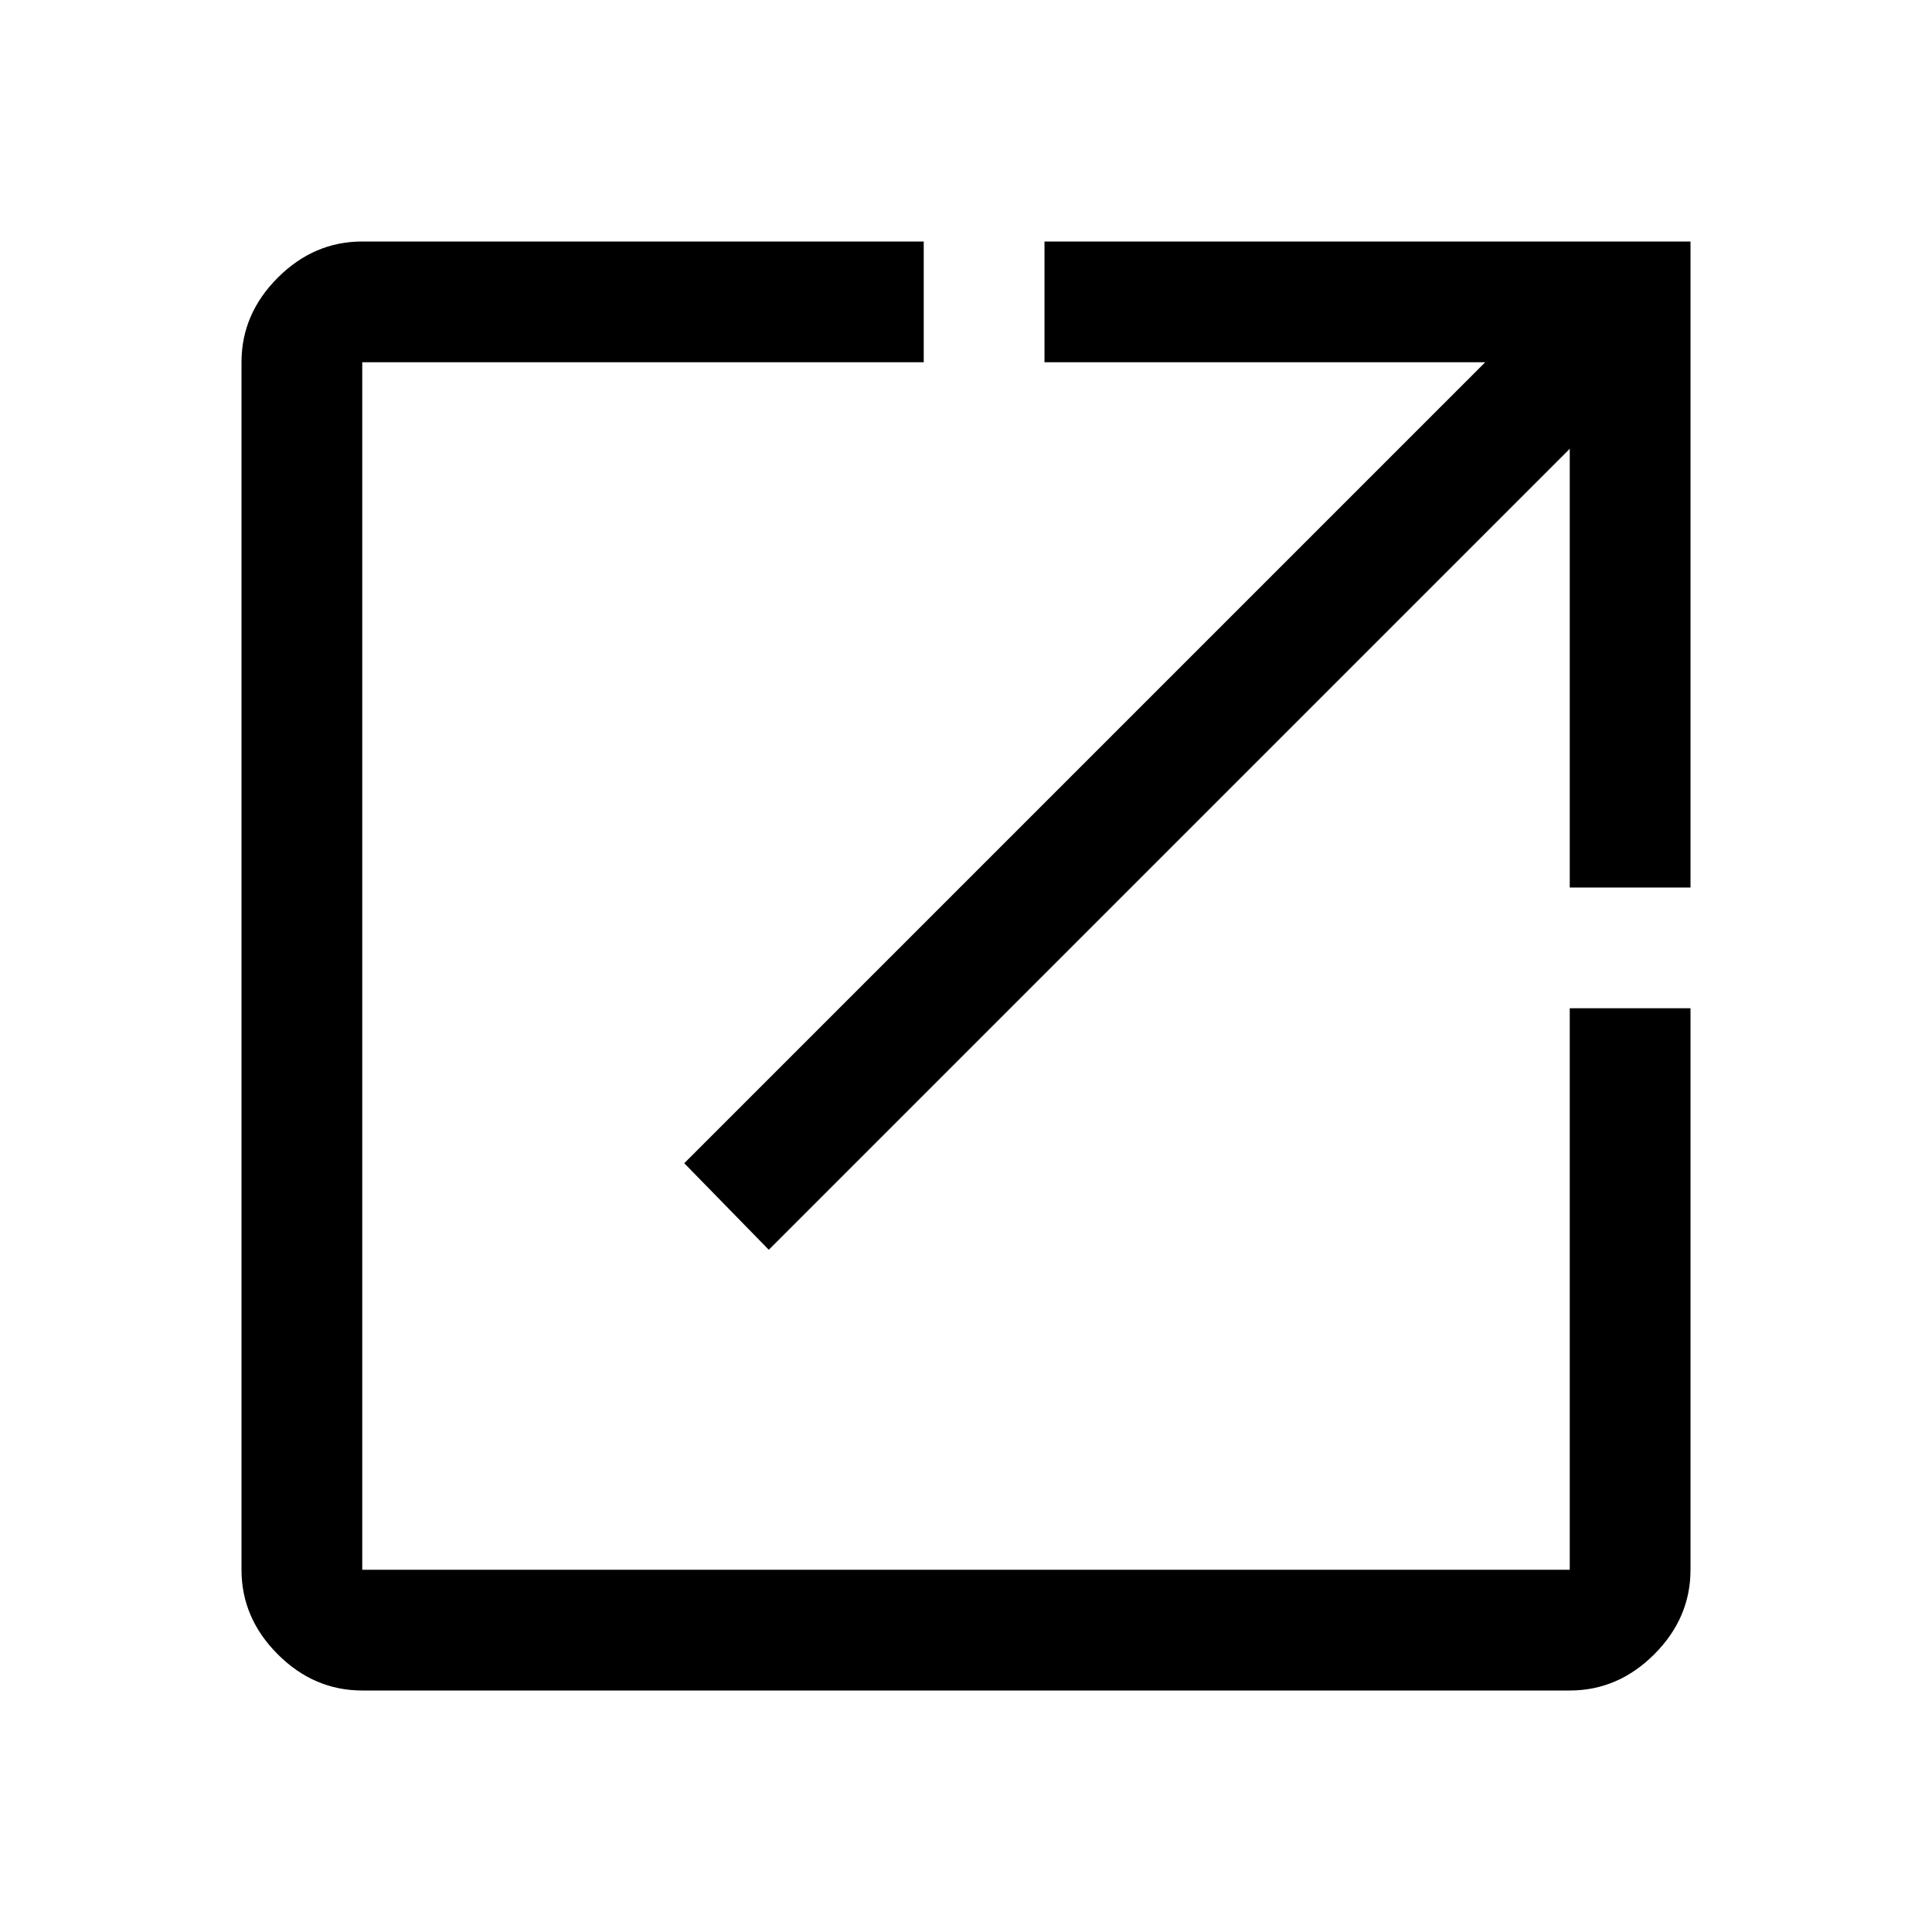
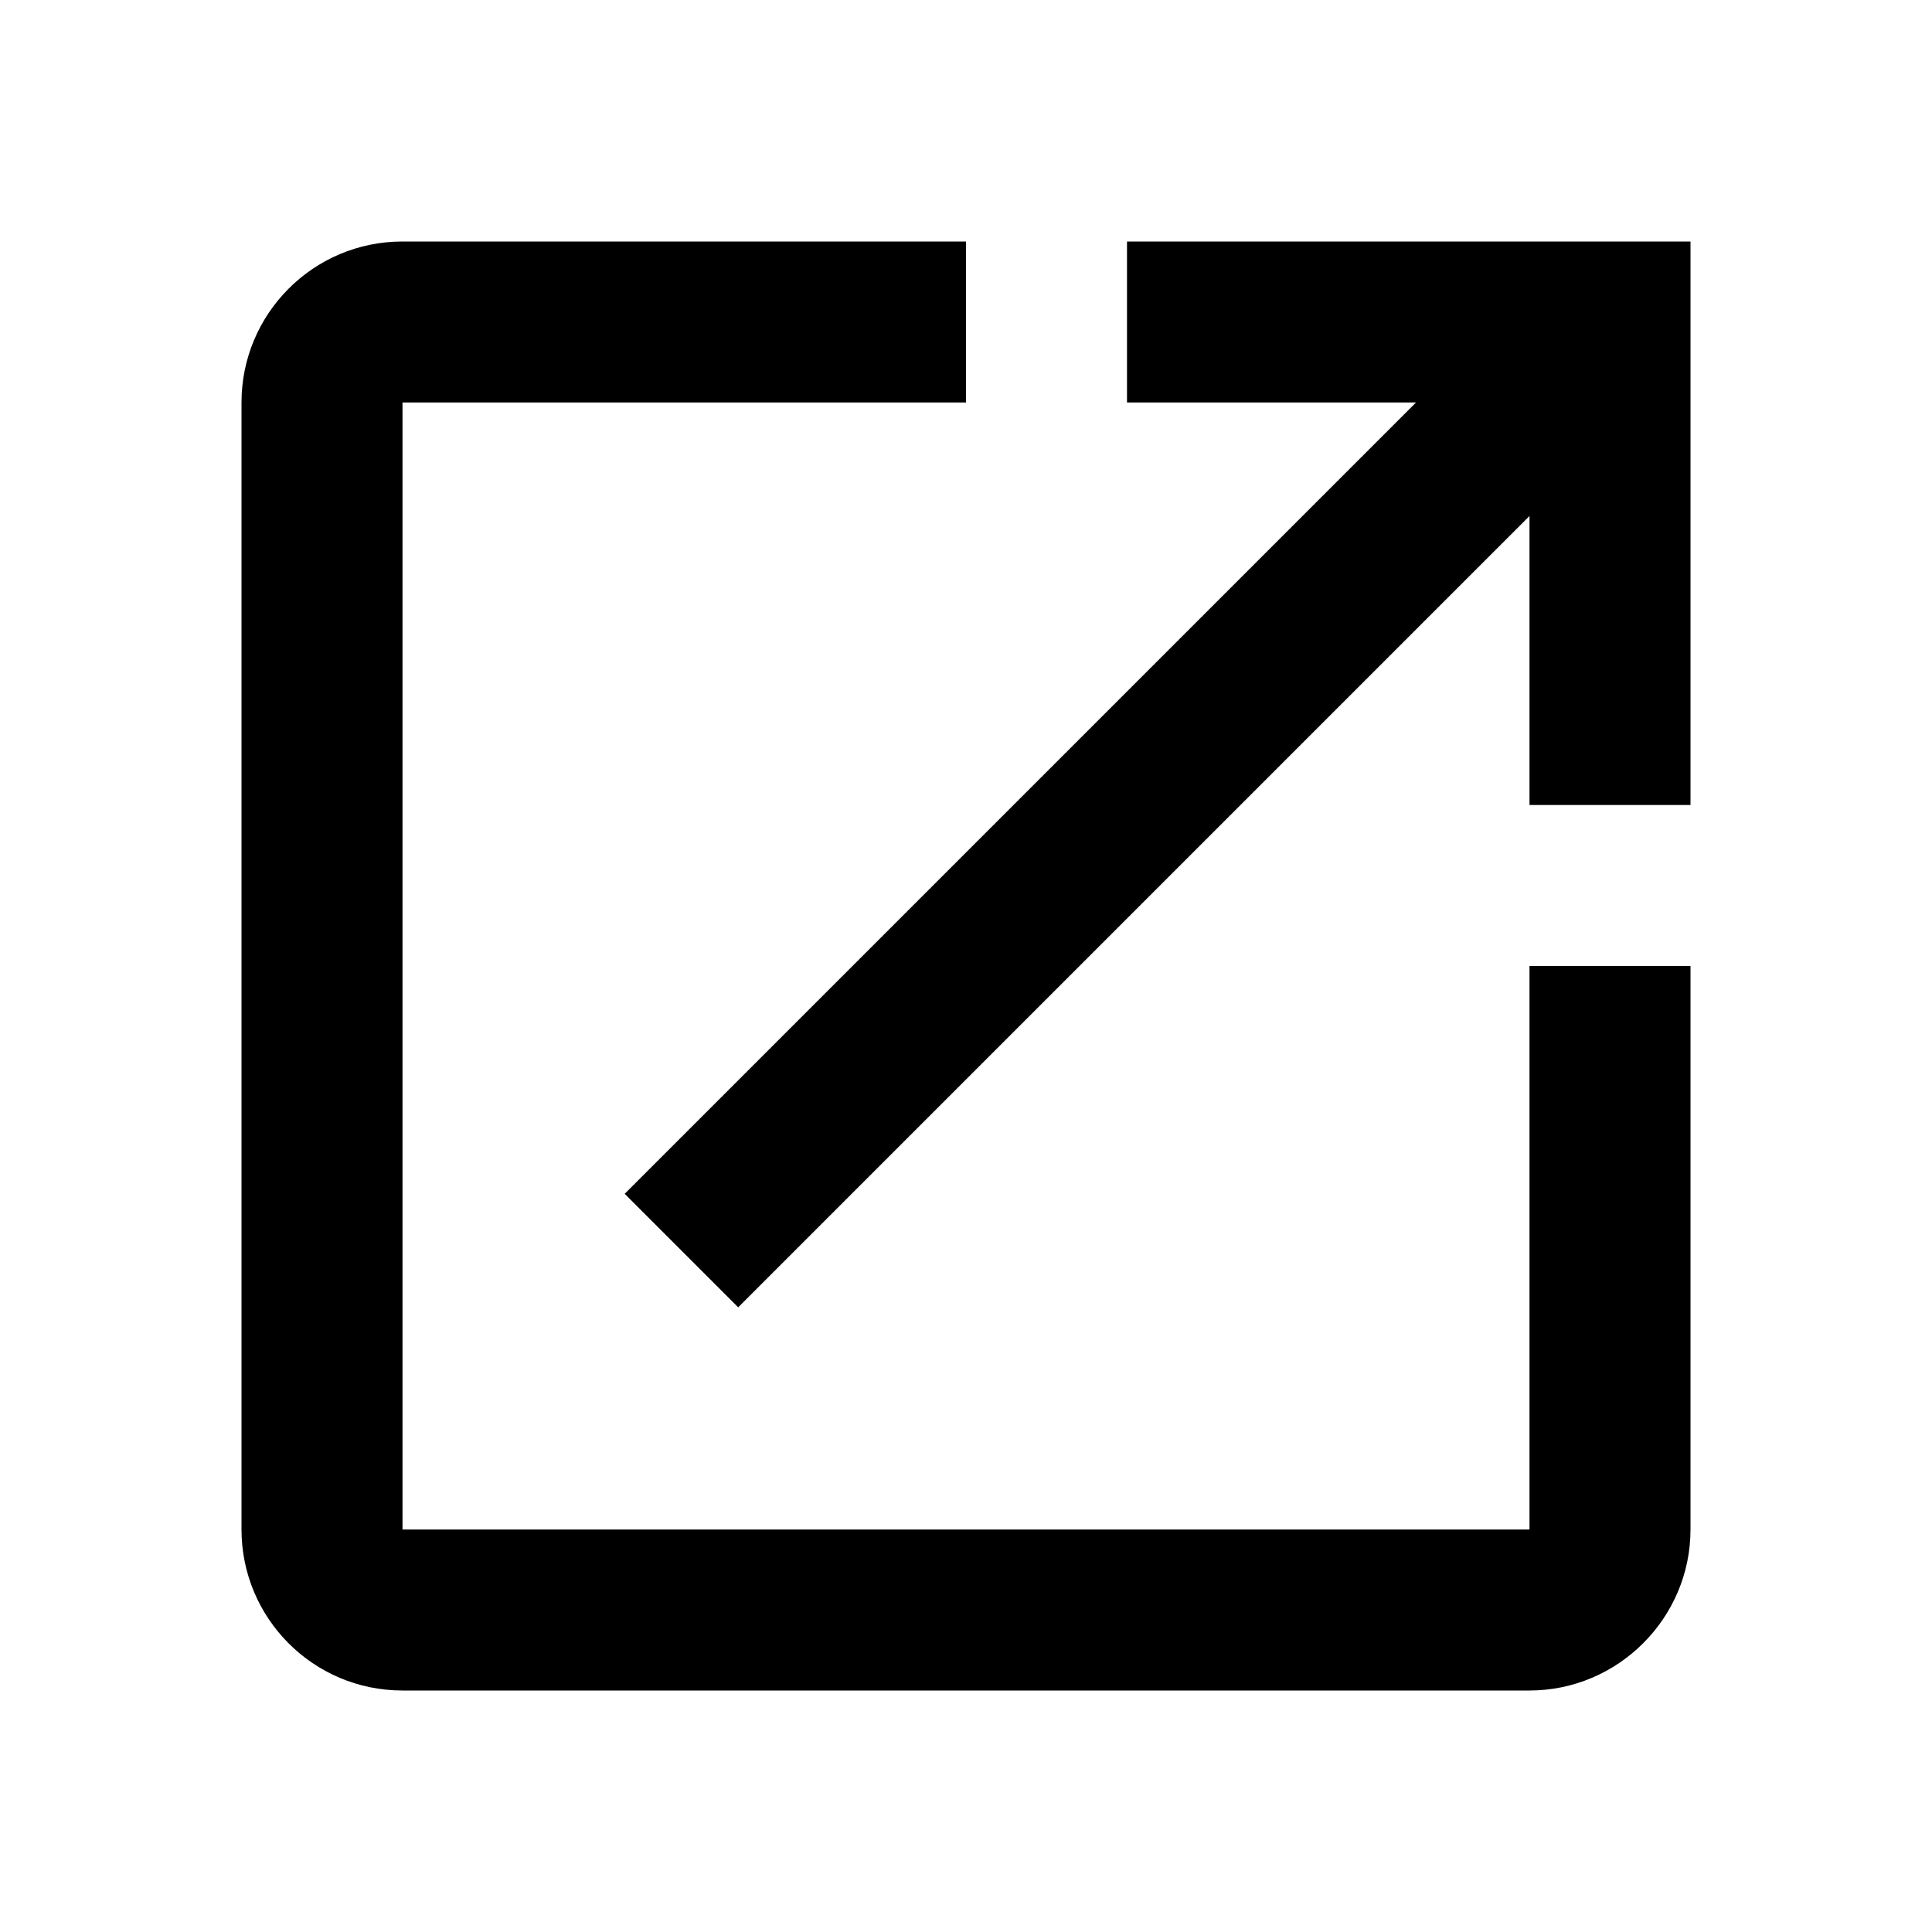
- <svg xmlns="http://www.w3.org/2000/svg" height="48" viewBox="0 -960 960 960" width="48">
-   <path d="M180-120q-24 0-42-18t-18-42v-600q0-24 18-42t42-18h279v60H180v600h600v-279h60v279q0 24-18 42t-42 18H180Zm202-219-42-43 398-398H519v-60h321v321h-60v-218L382-339Z" />
+ <svg xmlns="http://www.w3.org/2000/svg" viewBox="0 0 24 24">
+   <path d="M19 19H5V5H12V3H5C3.89 3 3 3.9 3 5V19C3 20.1 3.89 21 5 21H19C20.1 21 21 20.1 21 19V12H19V19ZM14 3V5H17.59L7.76 14.83L9.17 16.24L19 6.41V10H21V3H14Z" fill="black" />
</svg>
